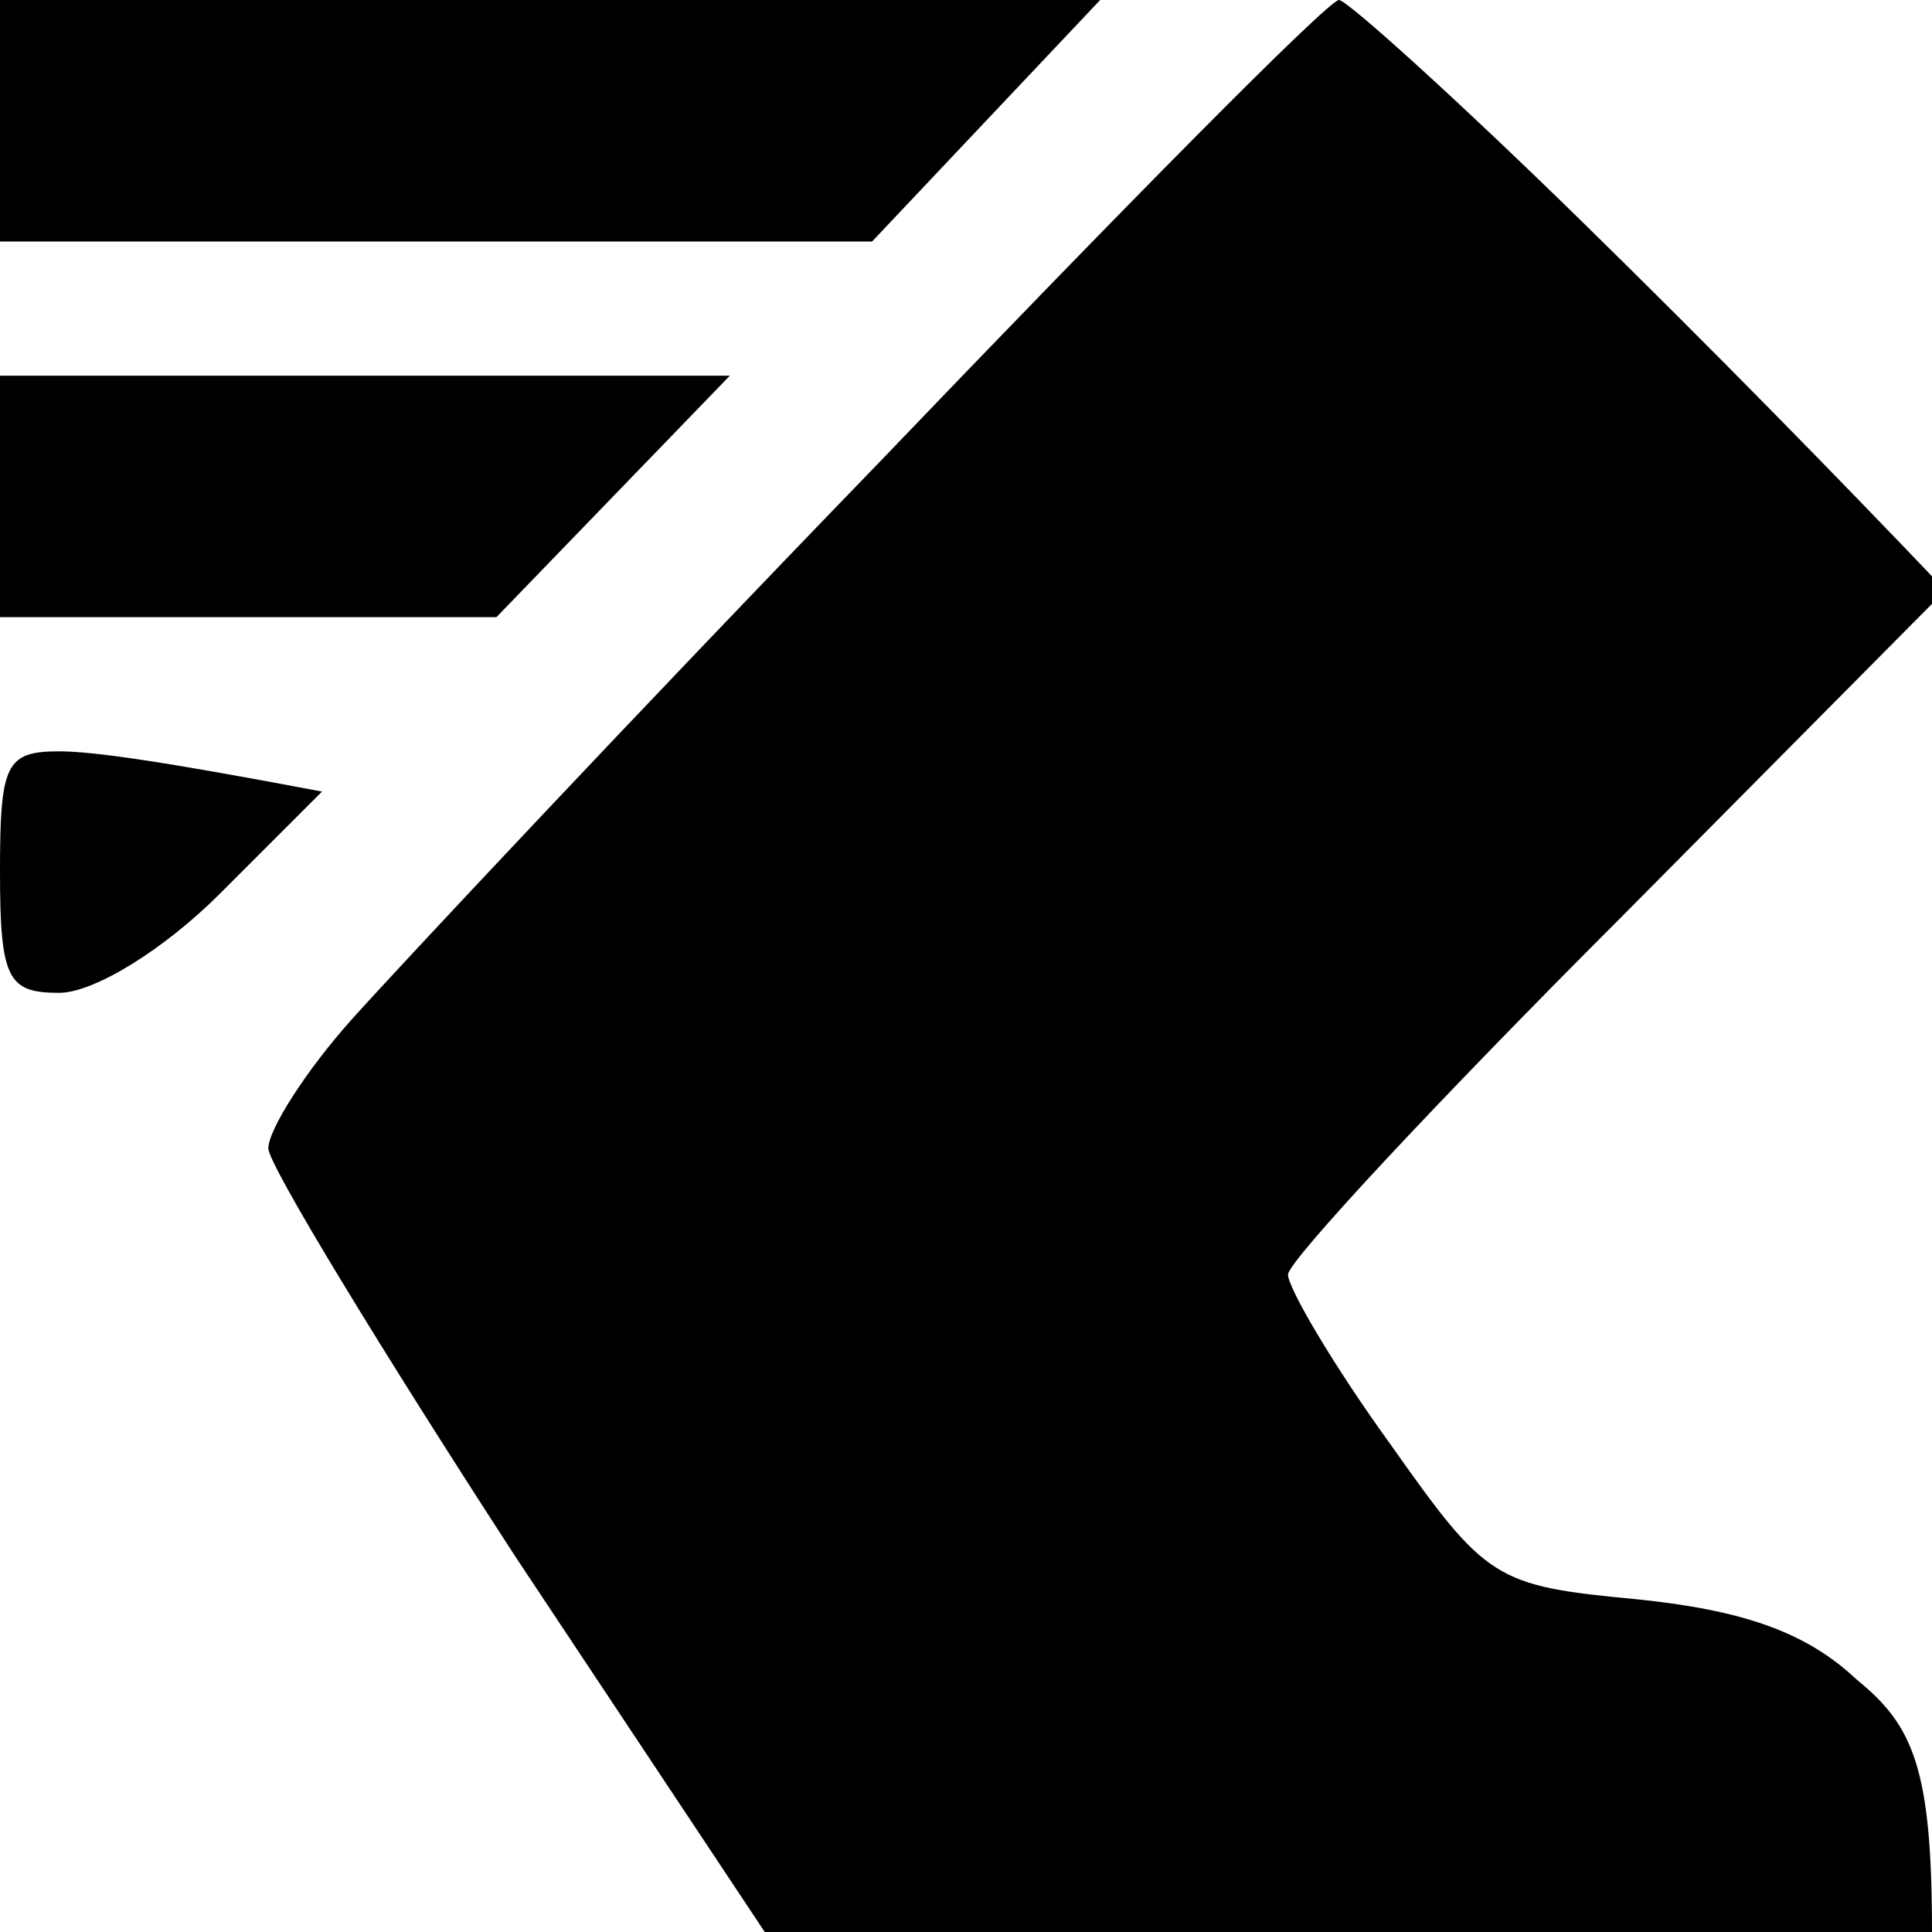
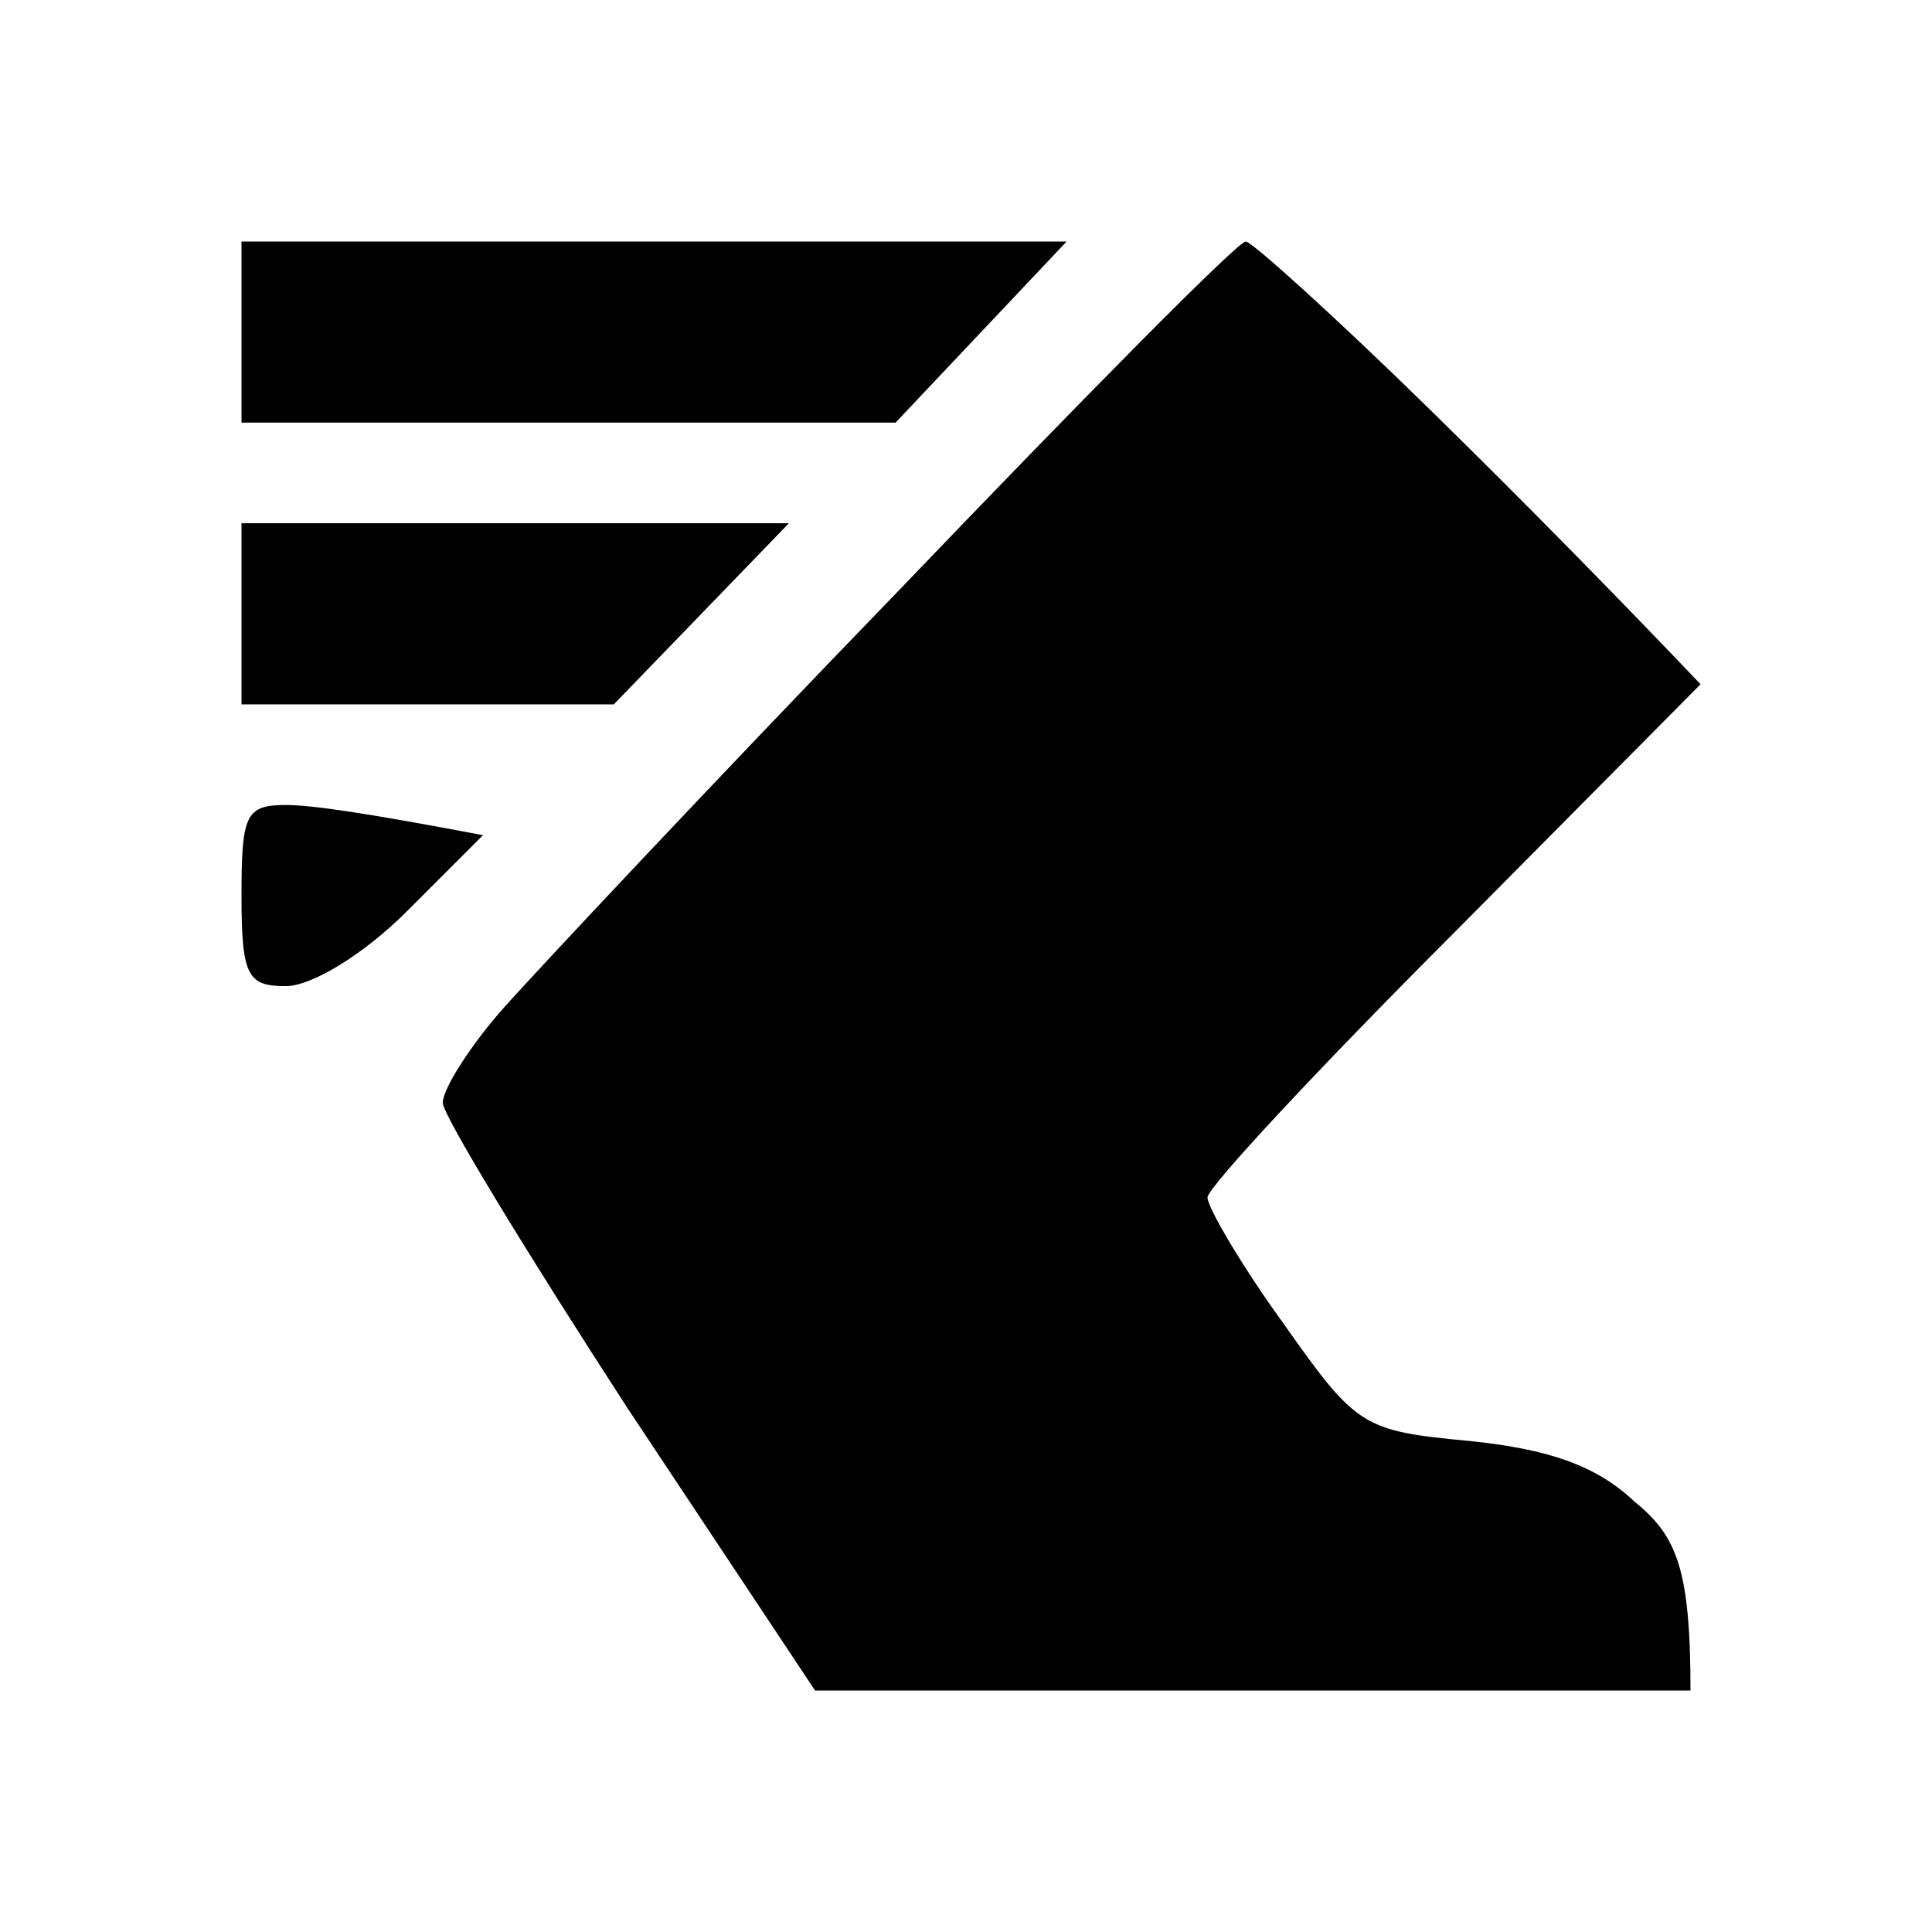
<svg xmlns="http://www.w3.org/2000/svg" version="1.2" viewBox="0 0 72 72" width="72" height="72">
-   <style>
- 		.s0 { fill: currentColor }
- 	</style>
-   <path id="Path 0" class="s0" d="m0 4.5v4.5h32.5l8.5-9h-41zm32.7 12.8c-9.1 9.4-17.9 18.8-19.6 20.7-1.7 1.9-3.1 4.1-3.1 4.8 0 0.6 4.2 7.5 9.2 15.2l9.3 14h43.5c0-6.1-0.7-7.7-2.8-9.4-1.9-1.8-4.3-2.6-8.2-3-5.3-0.5-5.6-0.7-9.2-5.8-2.1-2.9-3.8-5.8-3.8-6.3 0-0.5 5.6-6.5 12.3-13.2l12.2-12.3c-3.9-4.1-8.8-9.1-13.5-13.7-4.7-4.6-8.8-8.3-9.1-8.3-0.4 0-8.1 7.8-17.2 17.3zm-32.7 1.2v4.5h18.5l8.7-9h-27.2zm0 14c0 4 0.3 4.5 2.2 4.5 1.3 0 3.9-1.6 6-3.7l3.8-3.8c-5.8-1.1-8.5-1.5-9.8-1.5-2 0-2.2 0.5-2.2 4.5z" />
+   <path id="Path 0" fill="currentColor" class="opacity-100" transform="translate(9, 9) scale(0.75 0.75)" d="m0 4.5v4.5h32.5l8.5-9h-41zm32.7 12.8c-9.1 9.4-17.9 18.8-19.6 20.7-1.7 1.9-3.1 4.1-3.1 4.8 0 0.6 4.2 7.5 9.2 15.2l9.3 14h43.5c0-6.1-0.7-7.7-2.8-9.4-1.9-1.8-4.3-2.6-8.2-3-5.3-0.5-5.6-0.7-9.2-5.8-2.1-2.9-3.8-5.8-3.8-6.3 0-0.5 5.6-6.5 12.3-13.2l12.2-12.3c-3.9-4.1-8.8-9.1-13.5-13.7-4.7-4.6-8.8-8.3-9.1-8.3-0.4 0-8.1 7.8-17.2 17.3zm-32.7 1.2v4.5h18.5l8.7-9h-27.2zm0 14c0 4 0.3 4.5 2.2 4.5 1.3 0 3.9-1.6 6-3.7l3.8-3.8c-5.8-1.1-8.5-1.5-9.8-1.5-2 0-2.2 0.5-2.2 4.5z" />
</svg>
